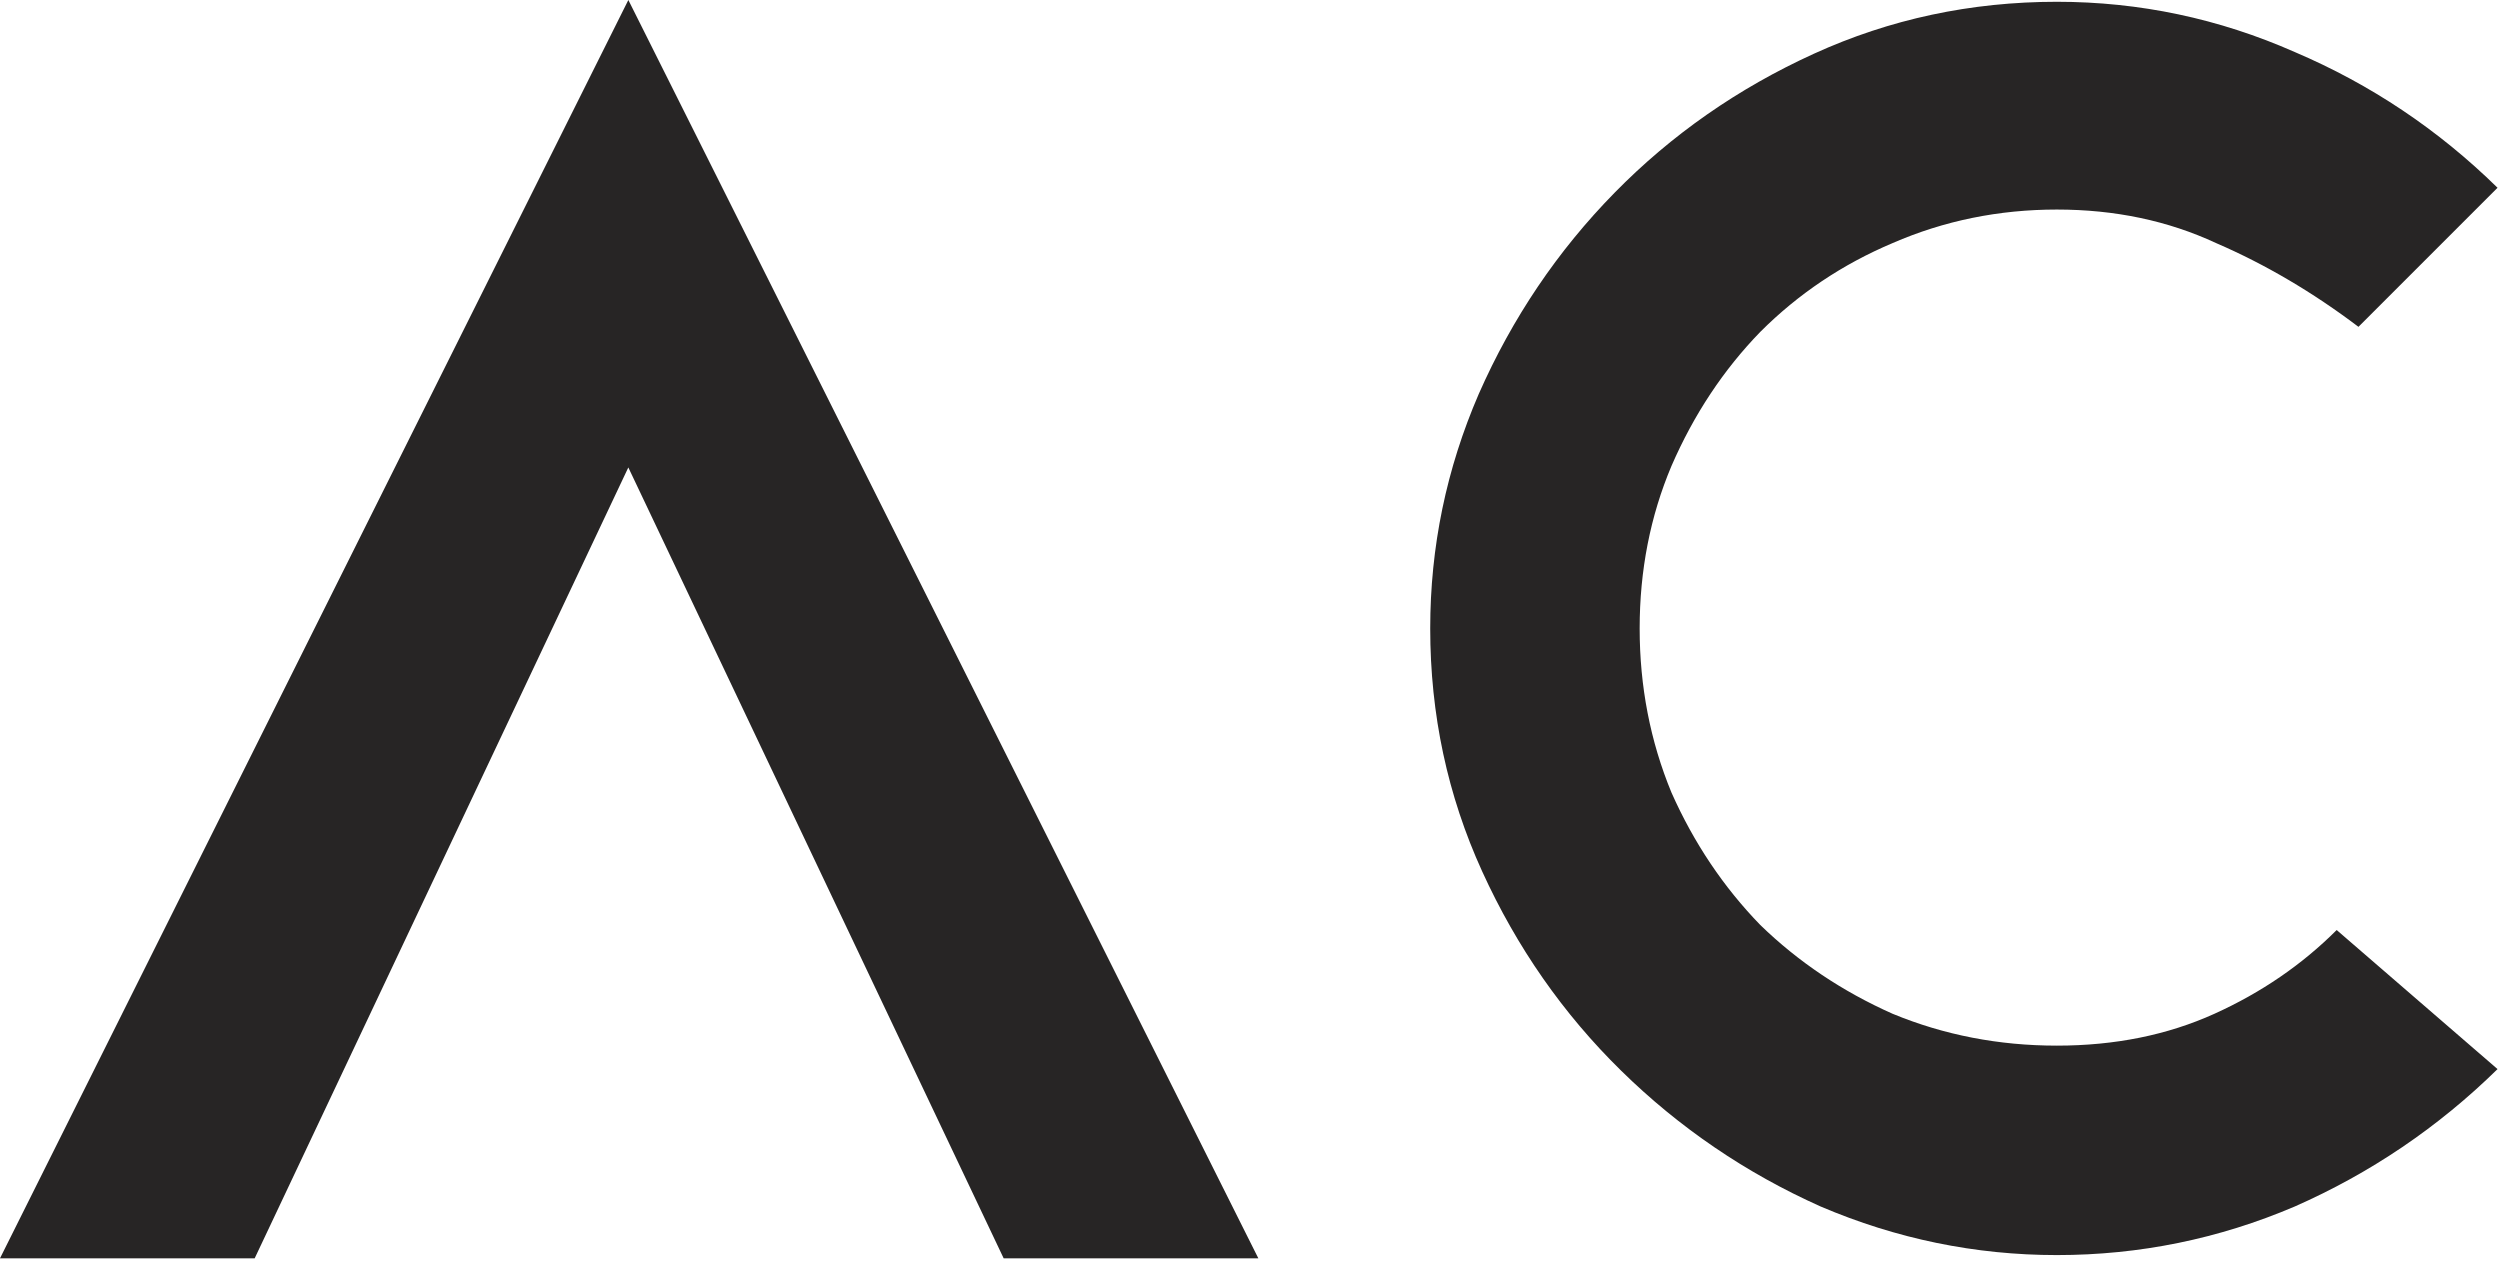
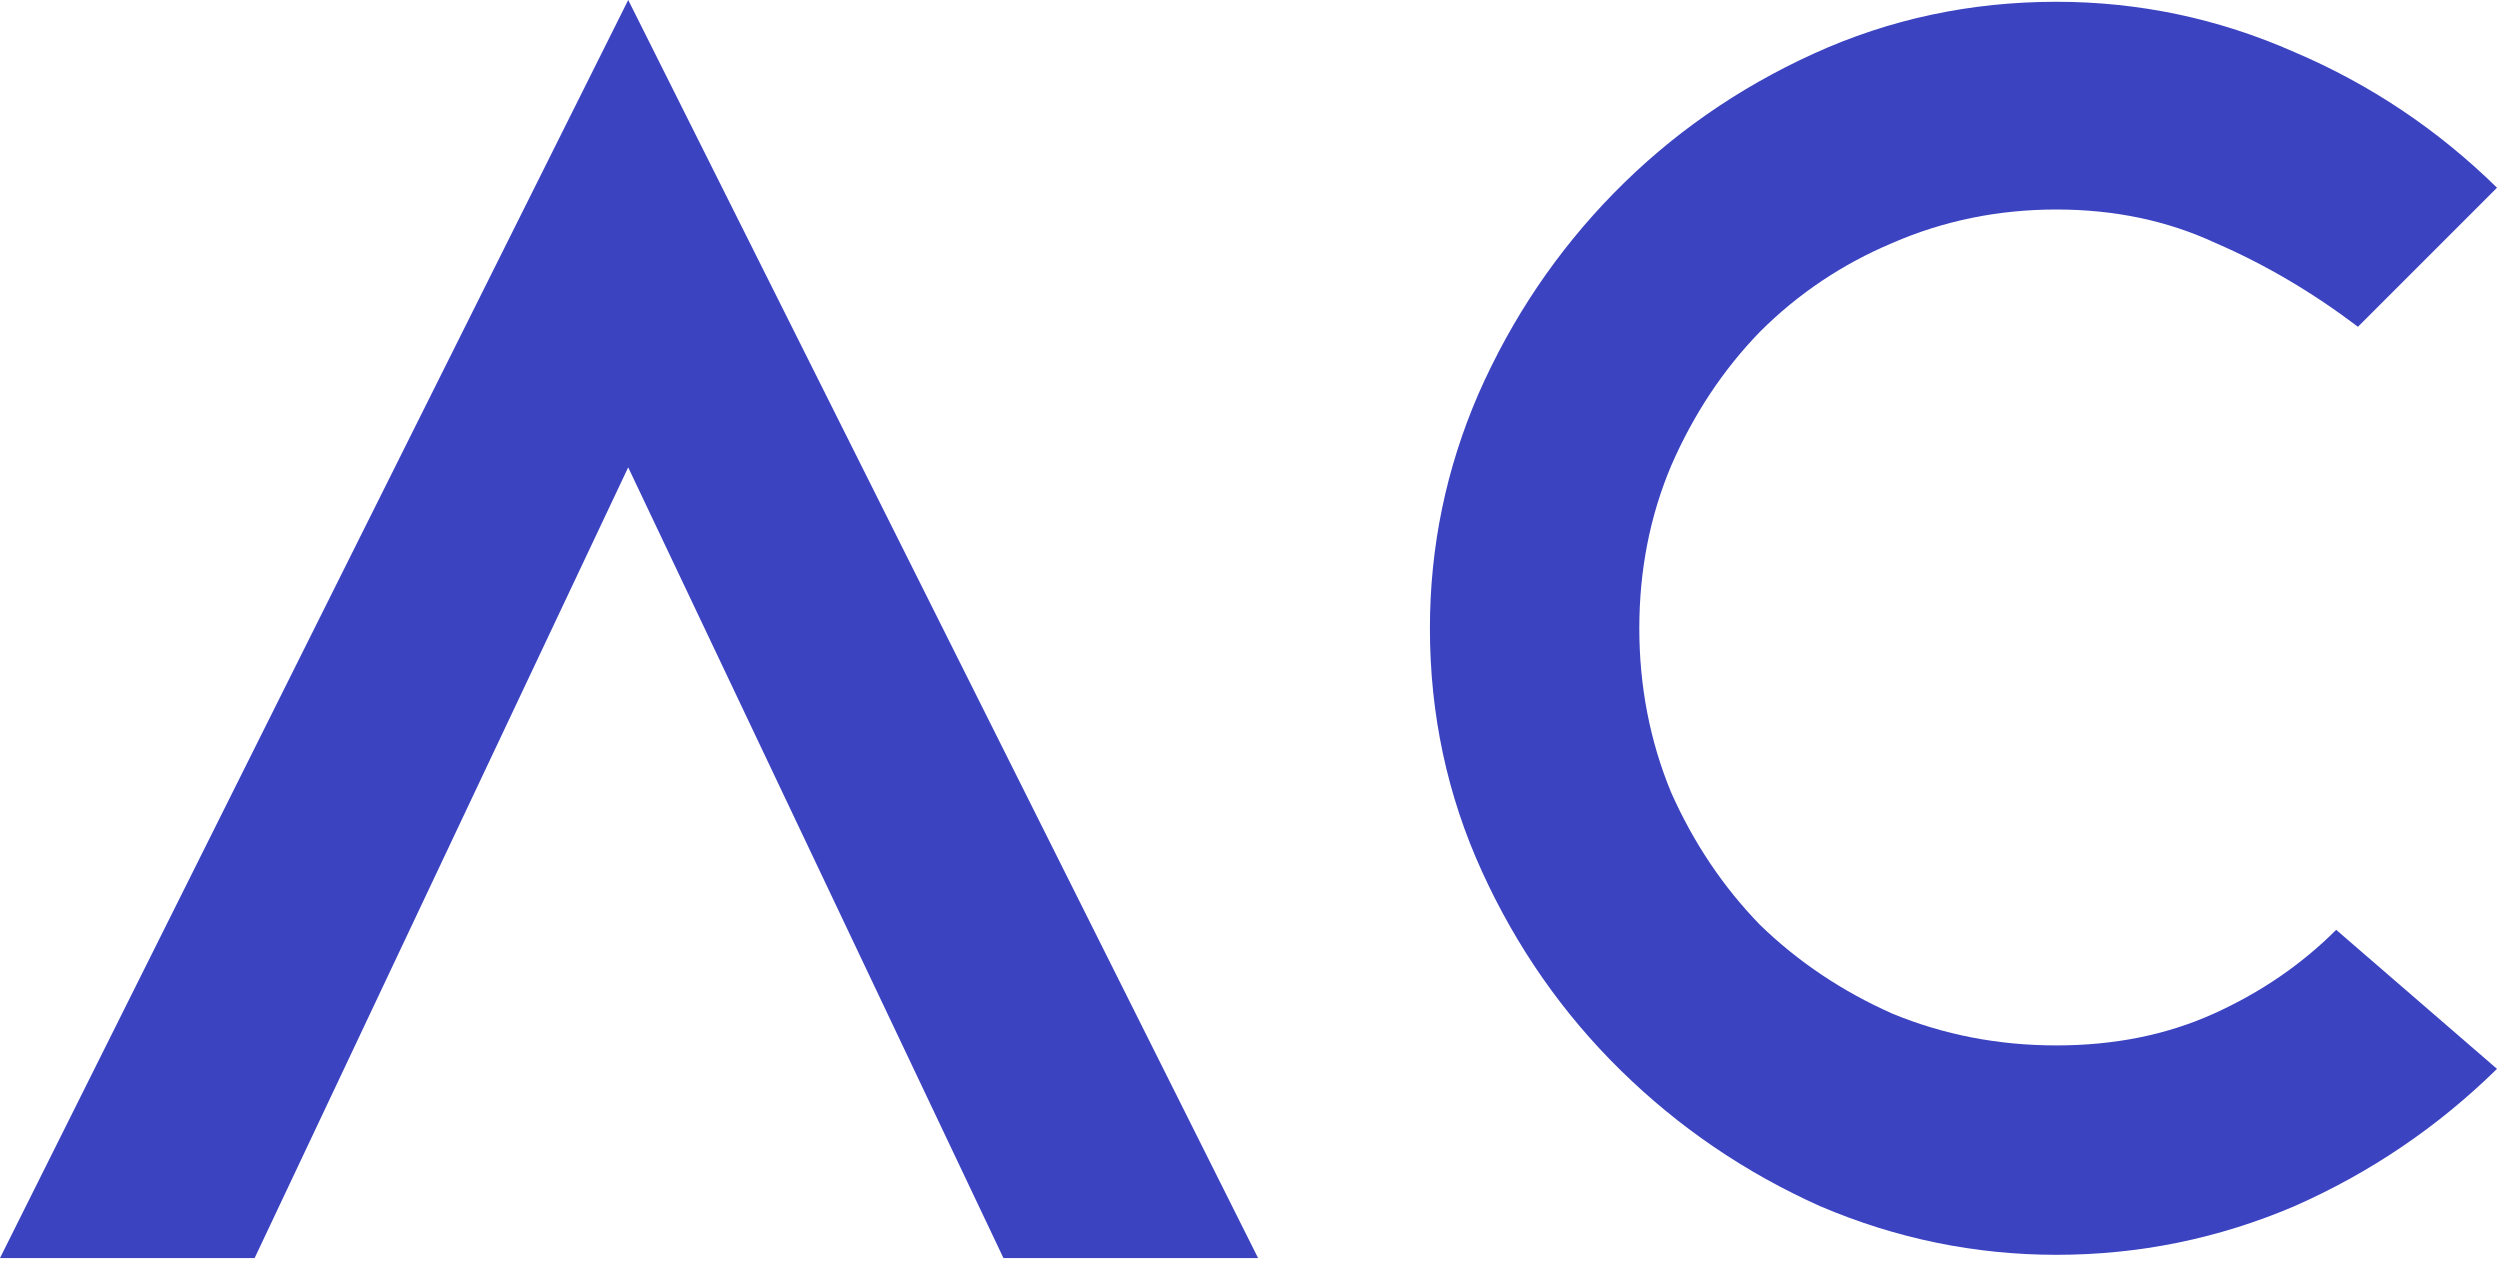
- <svg xmlns="http://www.w3.org/2000/svg" width="100%" height="100%" viewBox="0 0 376 190" version="1.1" xml:space="preserve" style="fill-rule:evenodd;clip-rule:evenodd;stroke-linejoin:round;stroke-miterlimit:2;">
+ <svg xmlns="http://www.w3.org/2000/svg" width="100%" height="100%" viewBox="0 0 1567 792" version="1.1" xml:space="preserve" style="fill-rule:evenodd;clip-rule:evenodd;stroke-linejoin:round;stroke-miterlimit:2;">
  <g id="logo-group">
-     <path id="path658751" d="M94.504,0l94.75,189.25l-38.304,0l-56.45,-118.946l-56.196,118.946l-38.304,0l94.504,-189.25Z" style="fill:#272525;fill-rule:nonzero;" />
-     <path id="path658753" d="M375.629,160.792c-8.904,8.736 -19.068,15.624 -30.492,20.664c-11.424,4.872 -23.352,7.308 -35.784,7.308c-12.264,0 -24.108,-2.436 -35.532,-7.308c-11.256,-5.04 -21.252,-11.844 -29.988,-20.412c-8.736,-8.568 -15.708,-18.564 -20.916,-29.988c-5.208,-11.424 -7.812,-23.604 -7.812,-36.54c0,-12.264 2.436,-24.024 7.308,-35.28c5.04,-11.424 11.844,-21.504 20.412,-30.24c8.568,-8.736 18.564,-15.708 29.988,-20.916c11.424,-5.208 23.604,-7.812 36.54,-7.812c12.432,0 24.36,2.52 35.784,7.56c11.424,4.872 21.588,11.676 30.492,20.412l-20.916,20.916c-6.888,-5.208 -14.028,-9.408 -21.42,-12.6c-7.224,-3.36 -15.204,-5.04 -23.94,-5.04c-8.736,0 -16.968,1.68 -24.696,5.04c-7.56,3.192 -14.196,7.644 -19.908,13.356c-5.544,5.712 -9.996,12.432 -13.356,20.16c-3.192,7.56 -4.788,15.708 -4.788,24.444c0,8.736 1.596,16.968 4.788,24.696c3.36,7.56 7.812,14.196 13.356,19.908c5.712,5.544 12.348,9.996 19.908,13.356c7.728,3.192 15.96,4.788 24.696,4.788c8.736,0 16.632,-1.596 23.688,-4.788c7.056,-3.192 13.188,-7.392 18.396,-12.6l24.192,20.916Z" style="fill:#272525;fill-rule:nonzero;" />
+     <path id="path658751" d="M393.767,0l394.792,788.542l-159.6,0l-235.208,-495.608l-234.15,495.608l-159.6,0l393.767,-788.542Z" style="fill:#3b43c1;fill-rule:nonzero;" />
+     <path id="path658753" d="M1565.121,669.967c-37.1,36.4 -79.45,65.1 -127.05,86.1c-47.6,20.3 -97.3,30.45 -149.1,30.45c-51.1,0 -100.45,-10.15 -148.05,-30.45c-46.9,-21 -88.55,-49.35 -124.95,-85.05c-36.4,-35.7 -65.45,-77.35 -87.15,-124.95c-21.7,-47.6 -32.55,-98.35 -32.55,-152.25c0,-51.1 10.15,-100.1 30.45,-147c21,-47.6 49.35,-89.6 85.05,-126c35.7,-36.4 77.35,-65.45 124.95,-87.15c47.6,-21.7 98.35,-32.55 152.25,-32.55c51.8,0 101.5,10.5 149.1,31.5c47.6,20.3 89.95,48.65 127.05,85.05l-87.15,87.15c-28.7,-21.7 -58.45,-39.2 -89.25,-52.5c-30.1,-14 -63.35,-21 -99.75,-21c-36.4,0 -70.7,7 -102.9,21c-31.5,13.3 -59.15,31.85 -82.95,55.65c-23.1,23.8 -41.65,51.8 -55.65,84c-13.3,31.5 -19.95,65.45 -19.95,101.85c0,36.4 6.65,70.7 19.95,102.9c14,31.5 32.55,59.15 55.65,82.95c23.8,23.1 51.45,41.65 82.95,55.65c32.2,13.3 66.5,19.95 102.9,19.95c36.4,0 69.3,-6.65 98.7,-19.95c29.4,-13.3 54.95,-30.8 76.65,-52.5l100.8,87.15Z" style="fill:#3b43c1;fill-rule:nonzero;" />
  </g>
</svg>
